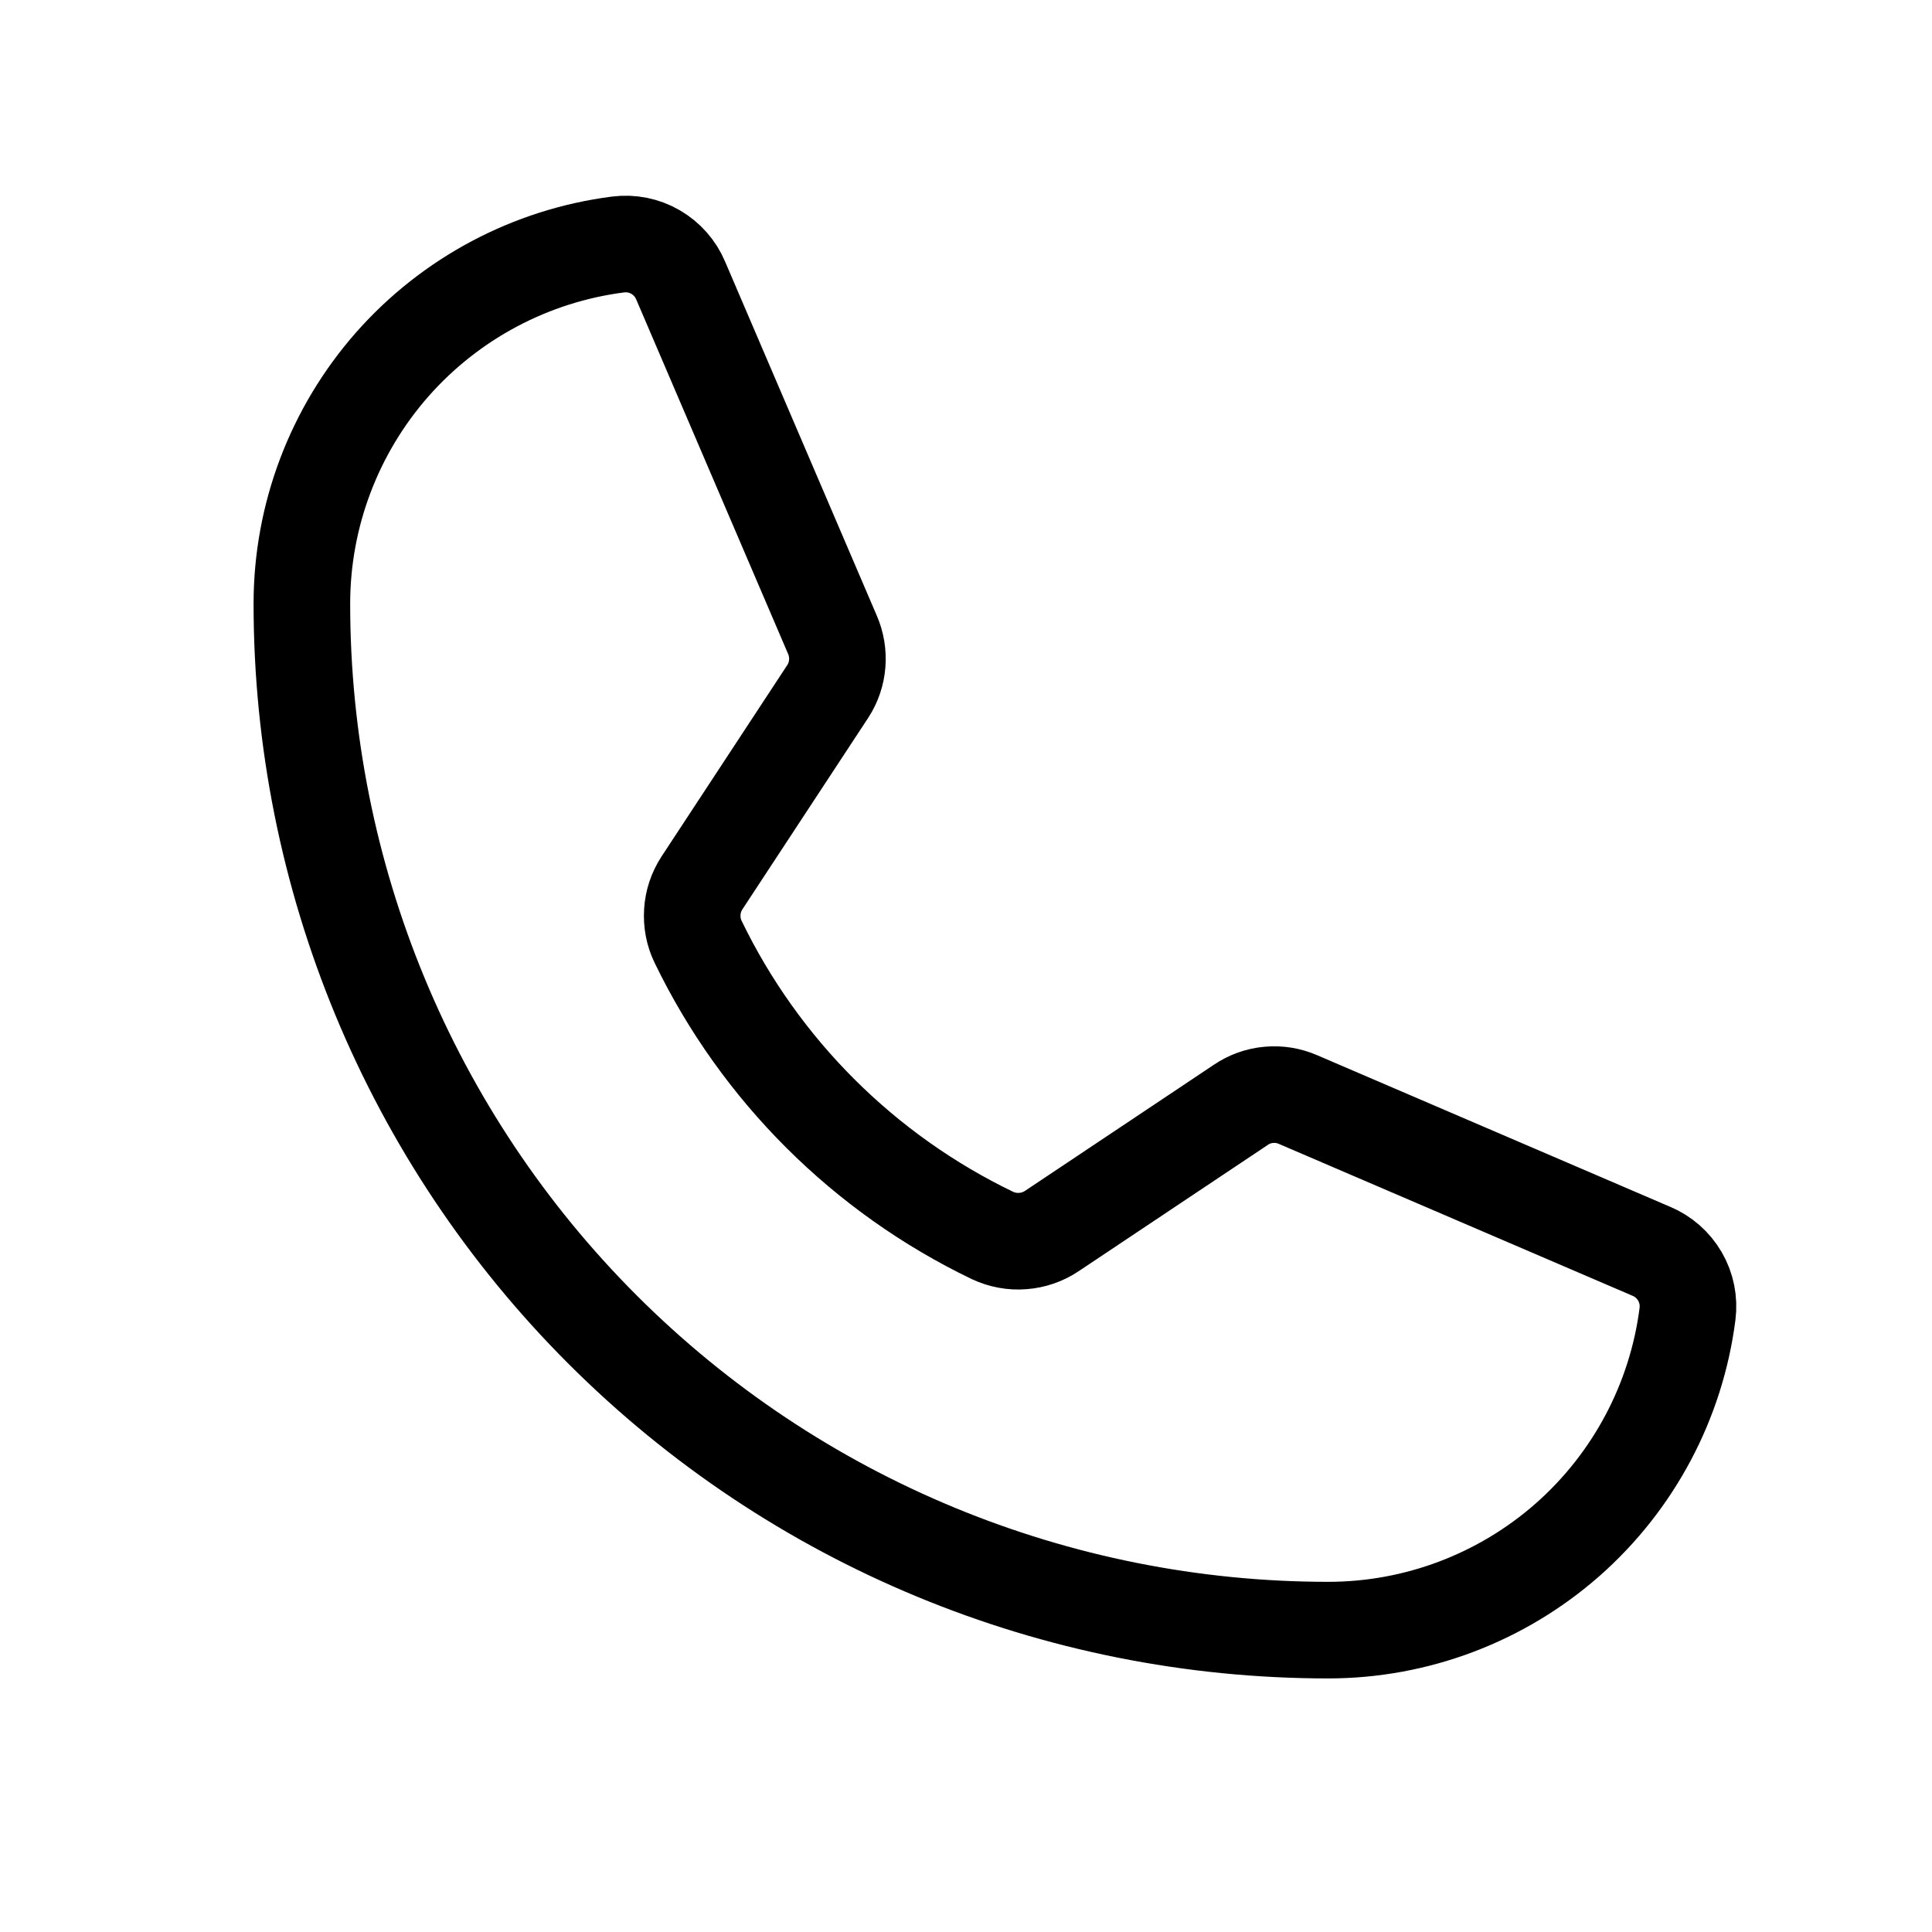
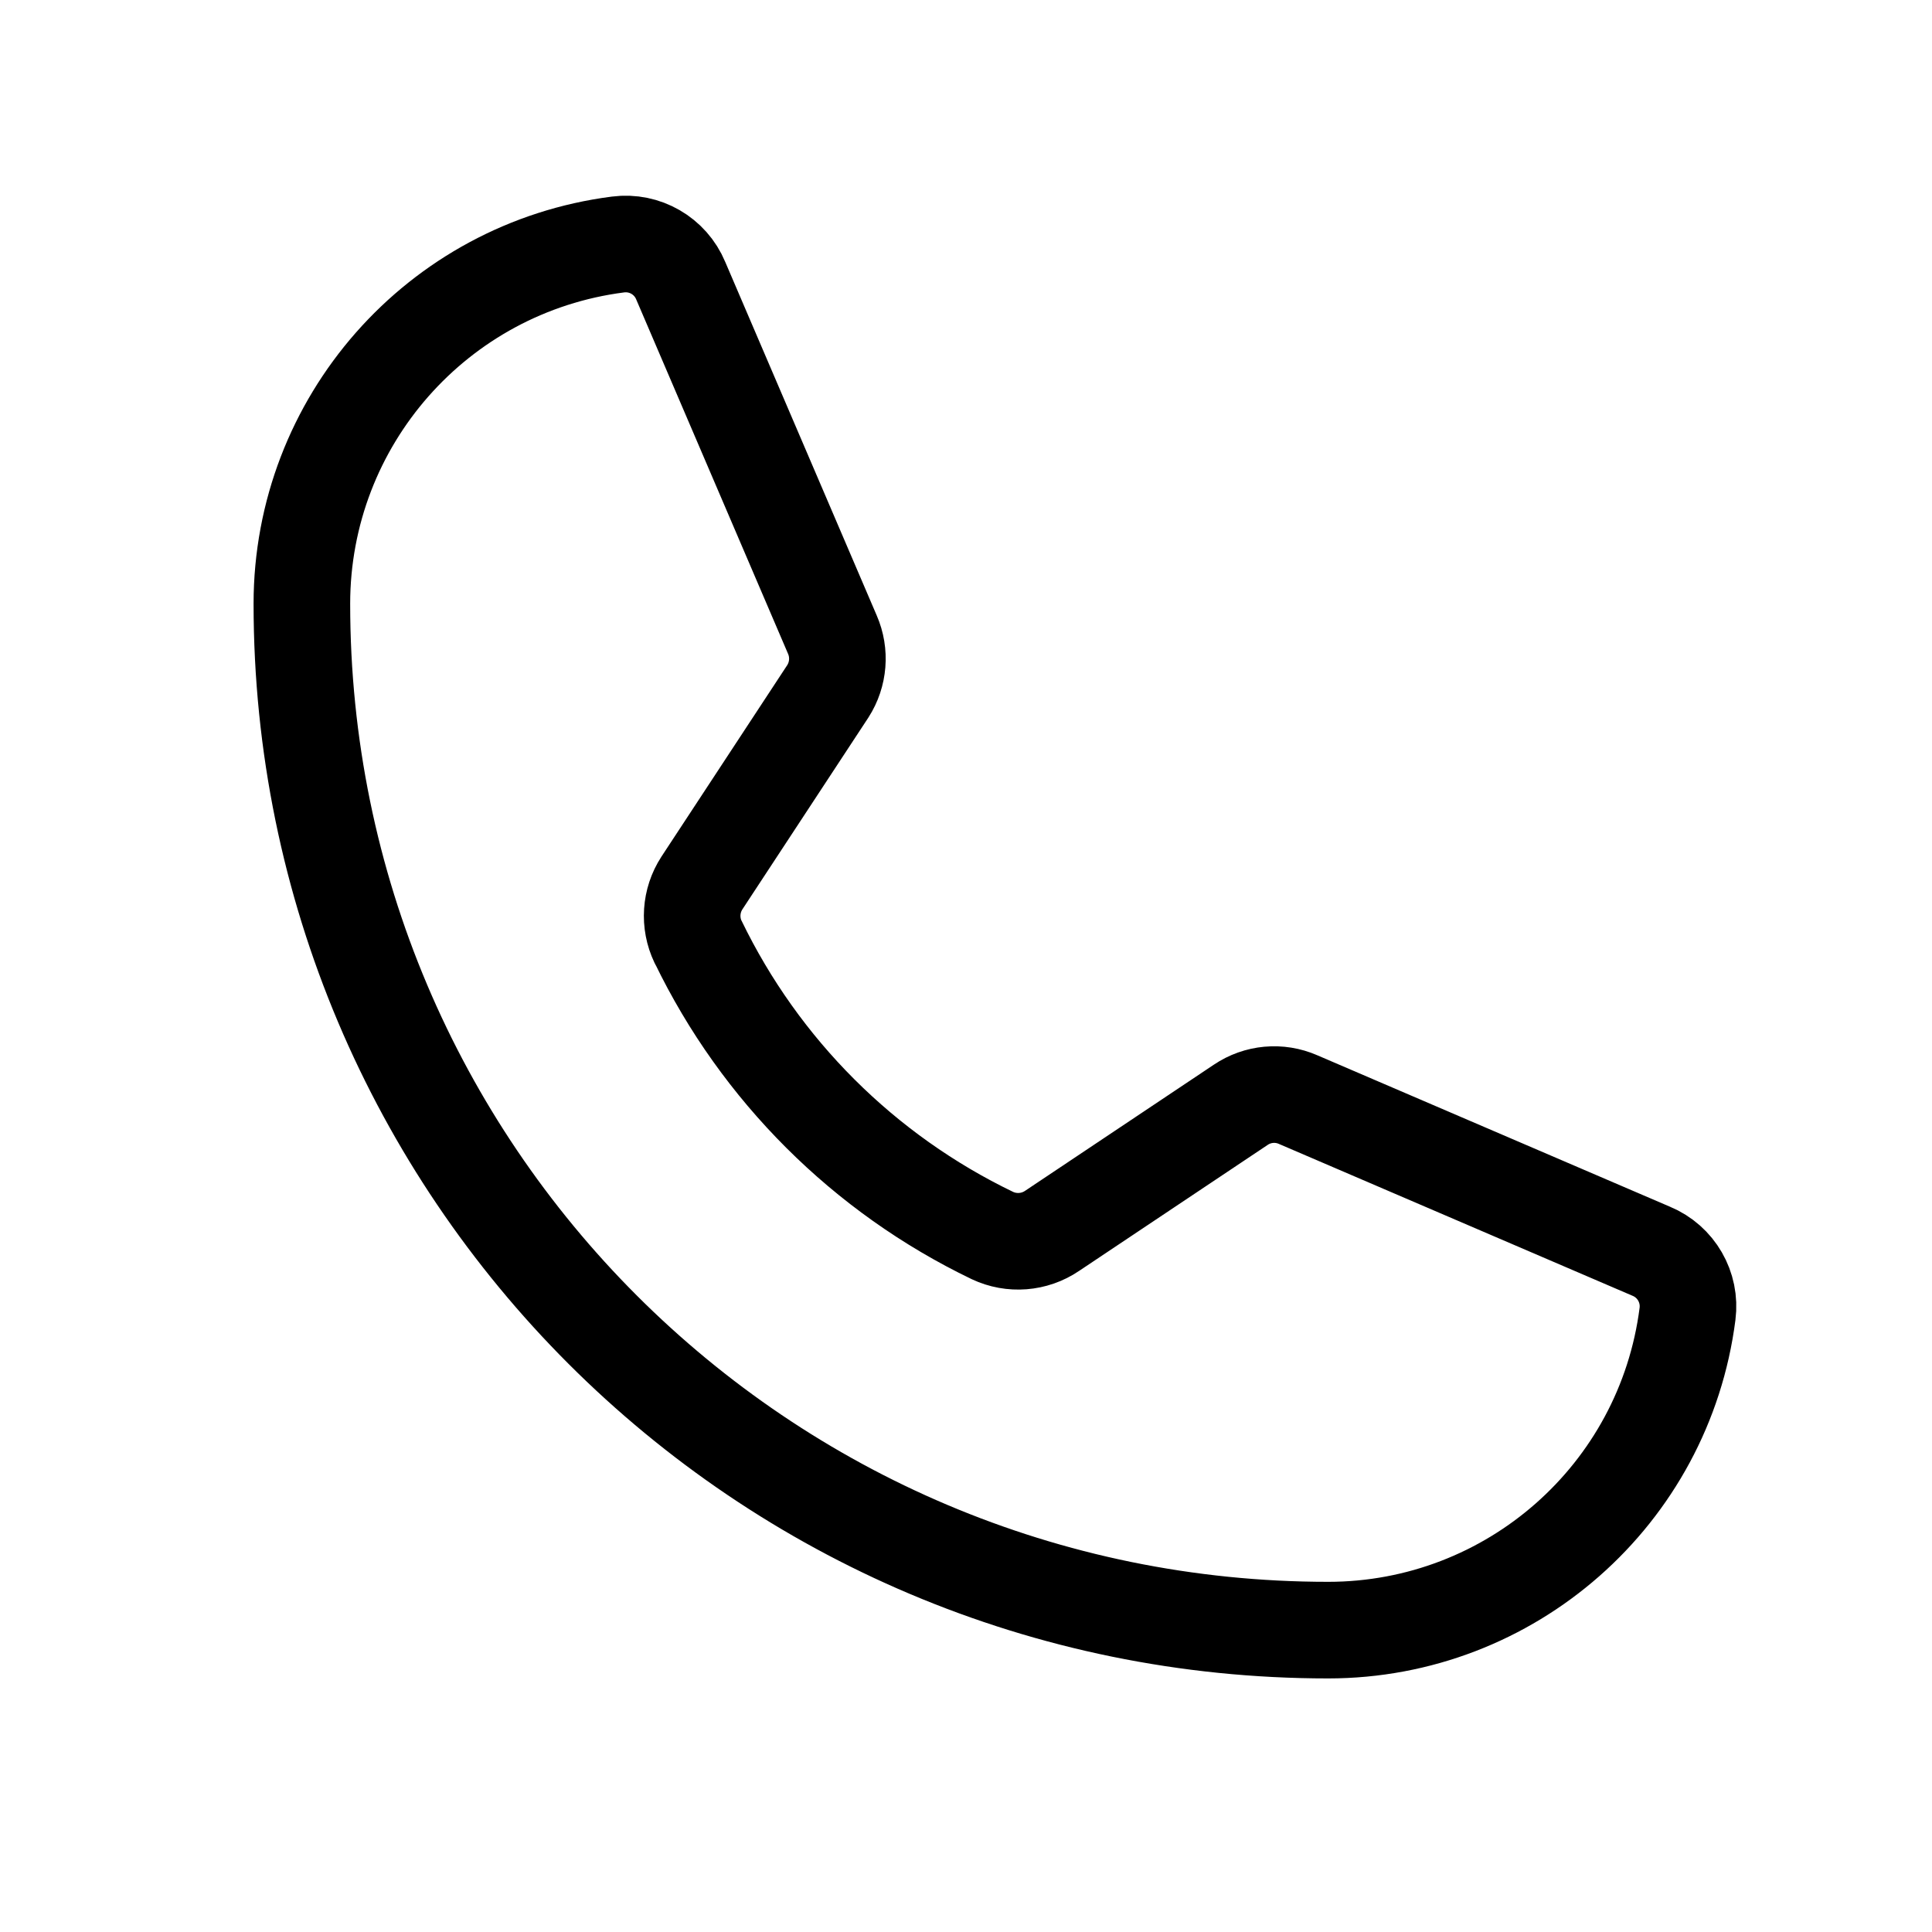
- <svg xmlns="http://www.w3.org/2000/svg" width="20" height="20" viewBox="0 0 20 20" fill="none">
-   <path d="M7.227 9.75C7.87 11.078 8.944 12.149 10.273 12.789C10.371 12.835 10.48 12.856 10.588 12.847C10.697 12.839 10.801 12.803 10.891 12.742L12.844 11.438C12.93 11.379 13.03 11.343 13.134 11.334C13.237 11.324 13.342 11.341 13.438 11.383L17.094 12.953C17.219 13.005 17.323 13.097 17.391 13.214C17.459 13.331 17.486 13.467 17.469 13.602C17.353 14.506 16.911 15.337 16.227 15.94C15.542 16.542 14.662 16.875 13.75 16.875C10.932 16.875 8.23 15.756 6.237 13.763C4.244 11.771 3.125 9.068 3.125 6.25C3.125 5.338 3.458 4.458 4.06 3.773C4.663 3.089 5.494 2.647 6.398 2.531C6.533 2.514 6.669 2.541 6.786 2.609C6.903 2.677 6.995 2.781 7.047 2.906L8.617 6.57C8.658 6.664 8.675 6.767 8.667 6.869C8.659 6.971 8.626 7.07 8.57 7.156L7.266 9.141C7.208 9.23 7.173 9.334 7.167 9.44C7.16 9.547 7.18 9.654 7.227 9.75V9.75Z" stroke="black" stroke-linecap="round" stroke-linejoin="round" />
+ <svg xmlns="http://www.w3.org/2000/svg" width="20" height="20" fill="none">
+   <path d="M7.227 9.75a6.531 6.531 0 0 0 3.046 3.04.626.626 0 0 0 .618-.048l1.953-1.305a.618.618 0 0 1 .594-.054l3.656 1.57a.617.617 0 0 1 .375.649 3.75 3.75 0 0 1-3.719 3.273A10.625 10.625 0 0 1 3.125 6.25a3.75 3.75 0 0 1 3.273-3.719.617.617 0 0 1 .649.375l1.57 3.664a.625.625 0 0 1-.047.586L7.266 9.141a.625.625 0 0 0-.04.609v0Z" stroke="#000" stroke-linecap="round" stroke-linejoin="round" />
</svg>
